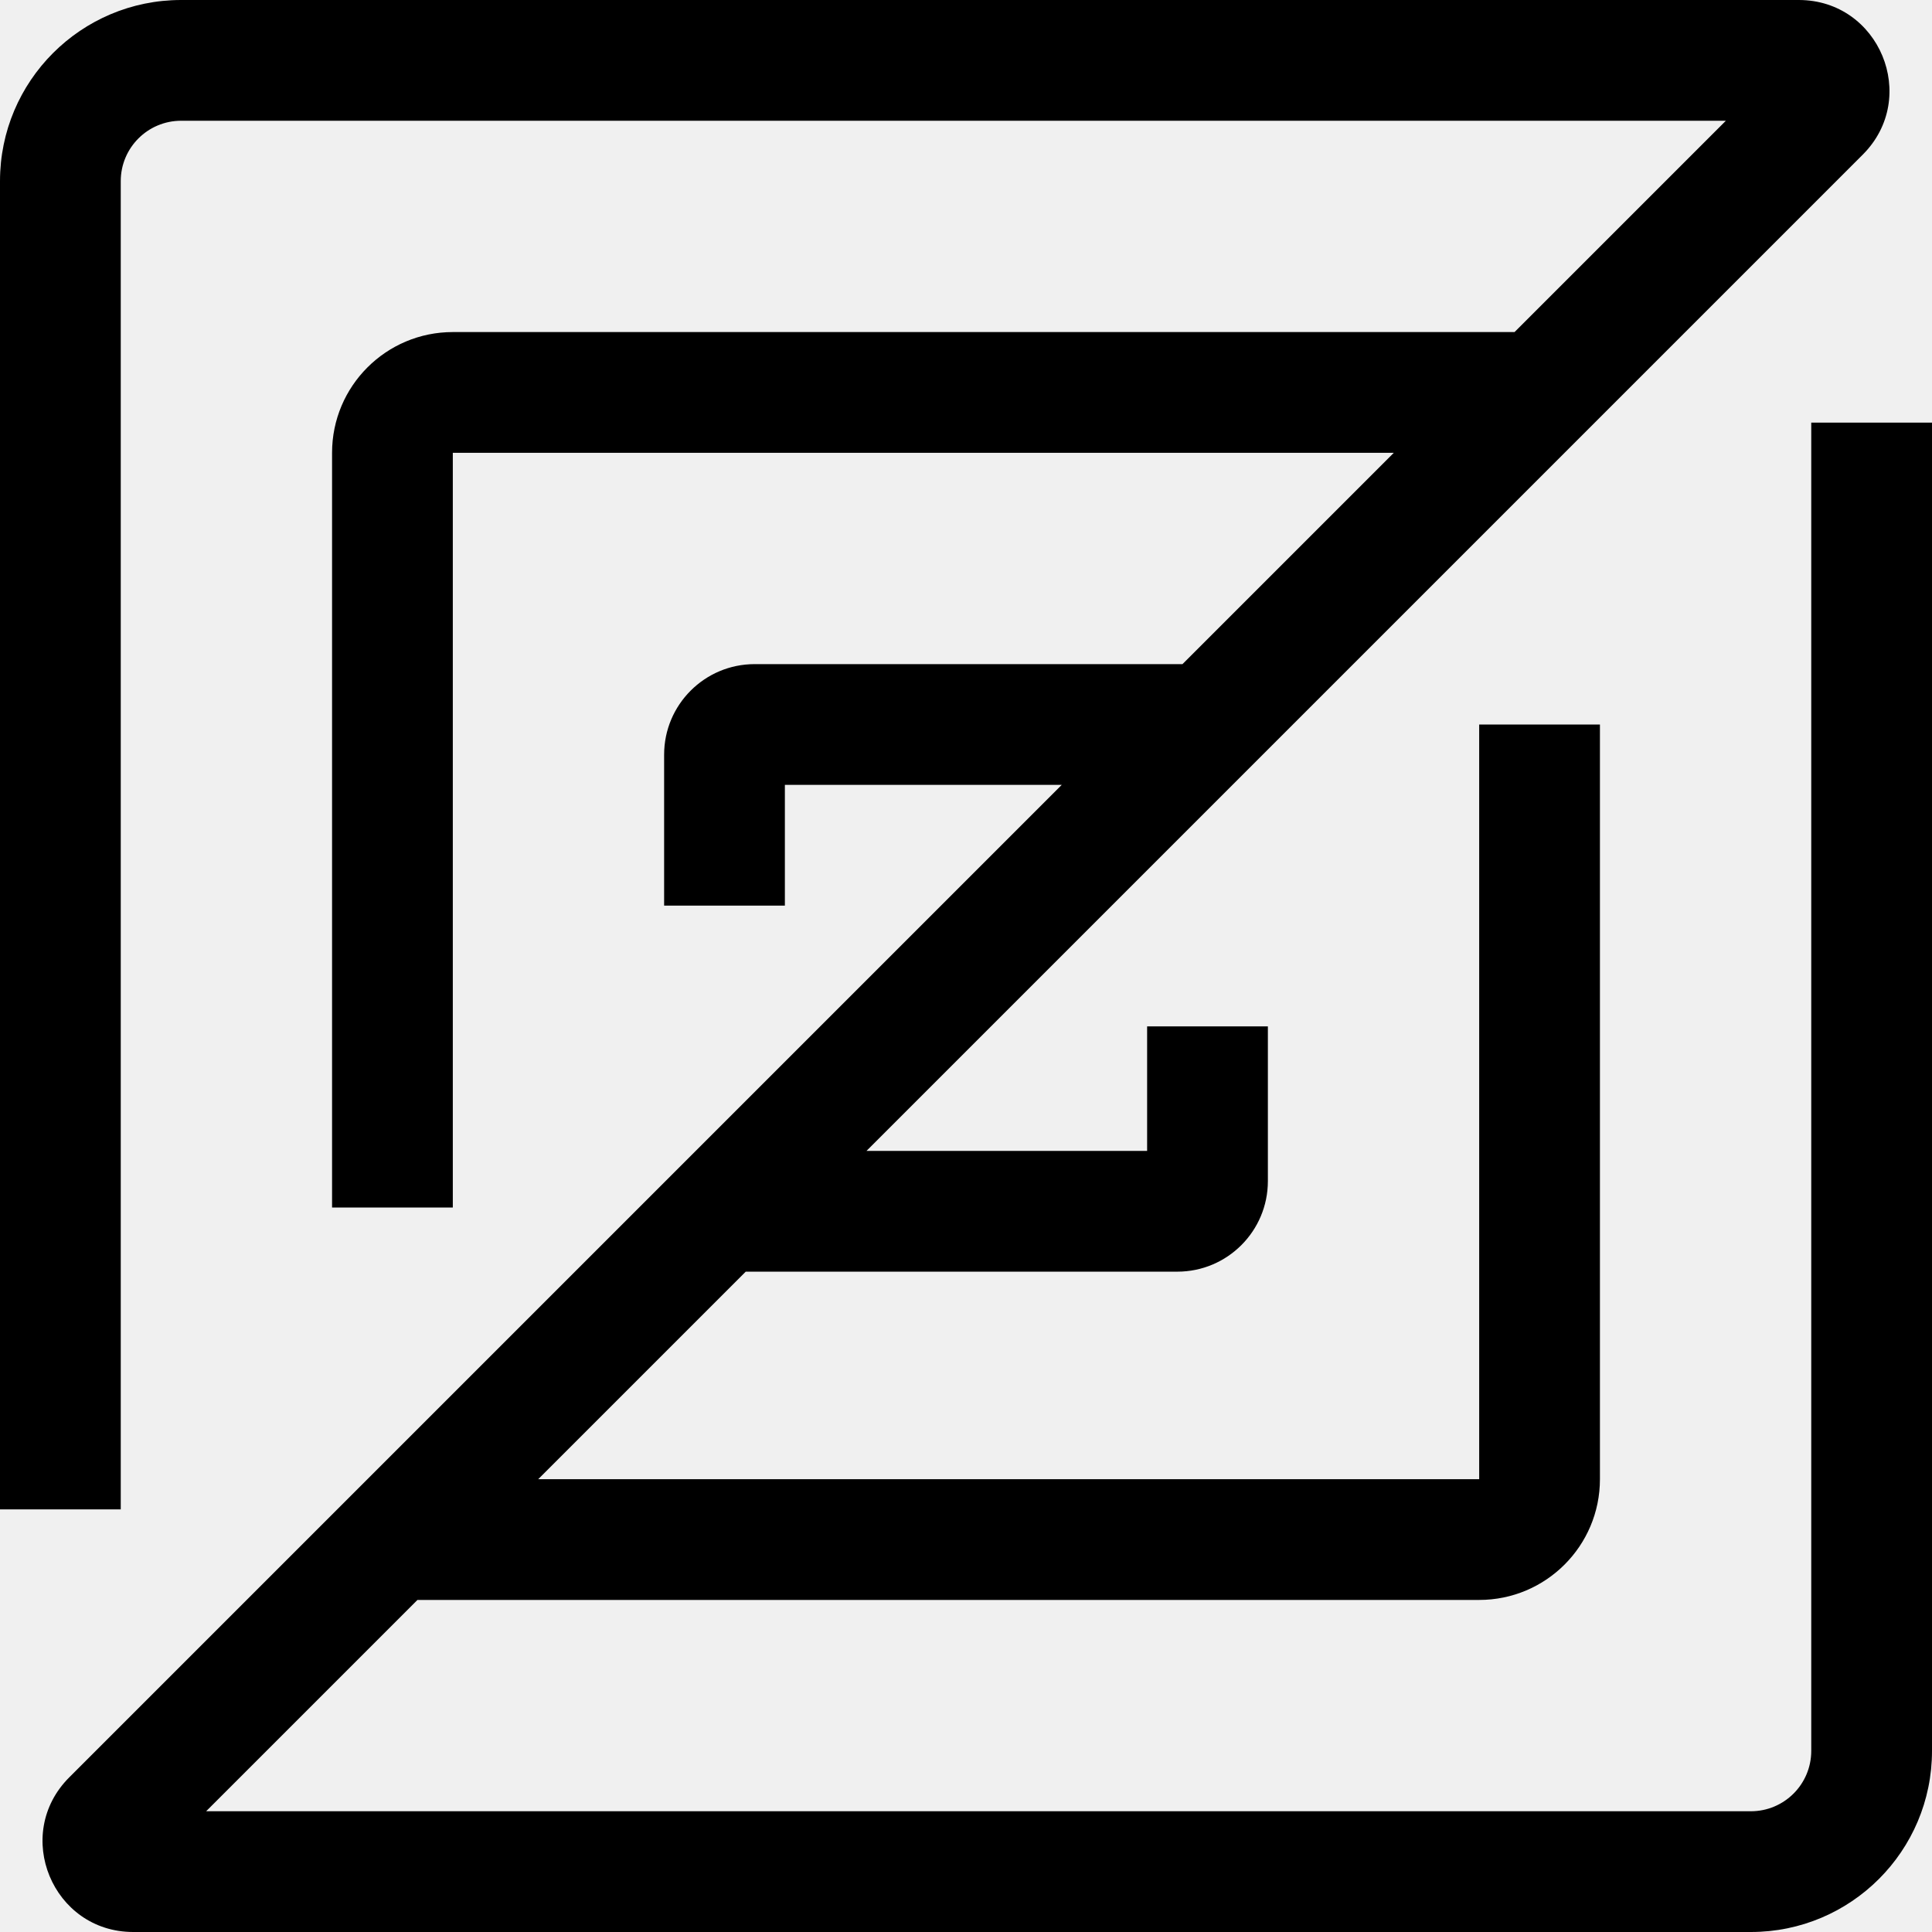
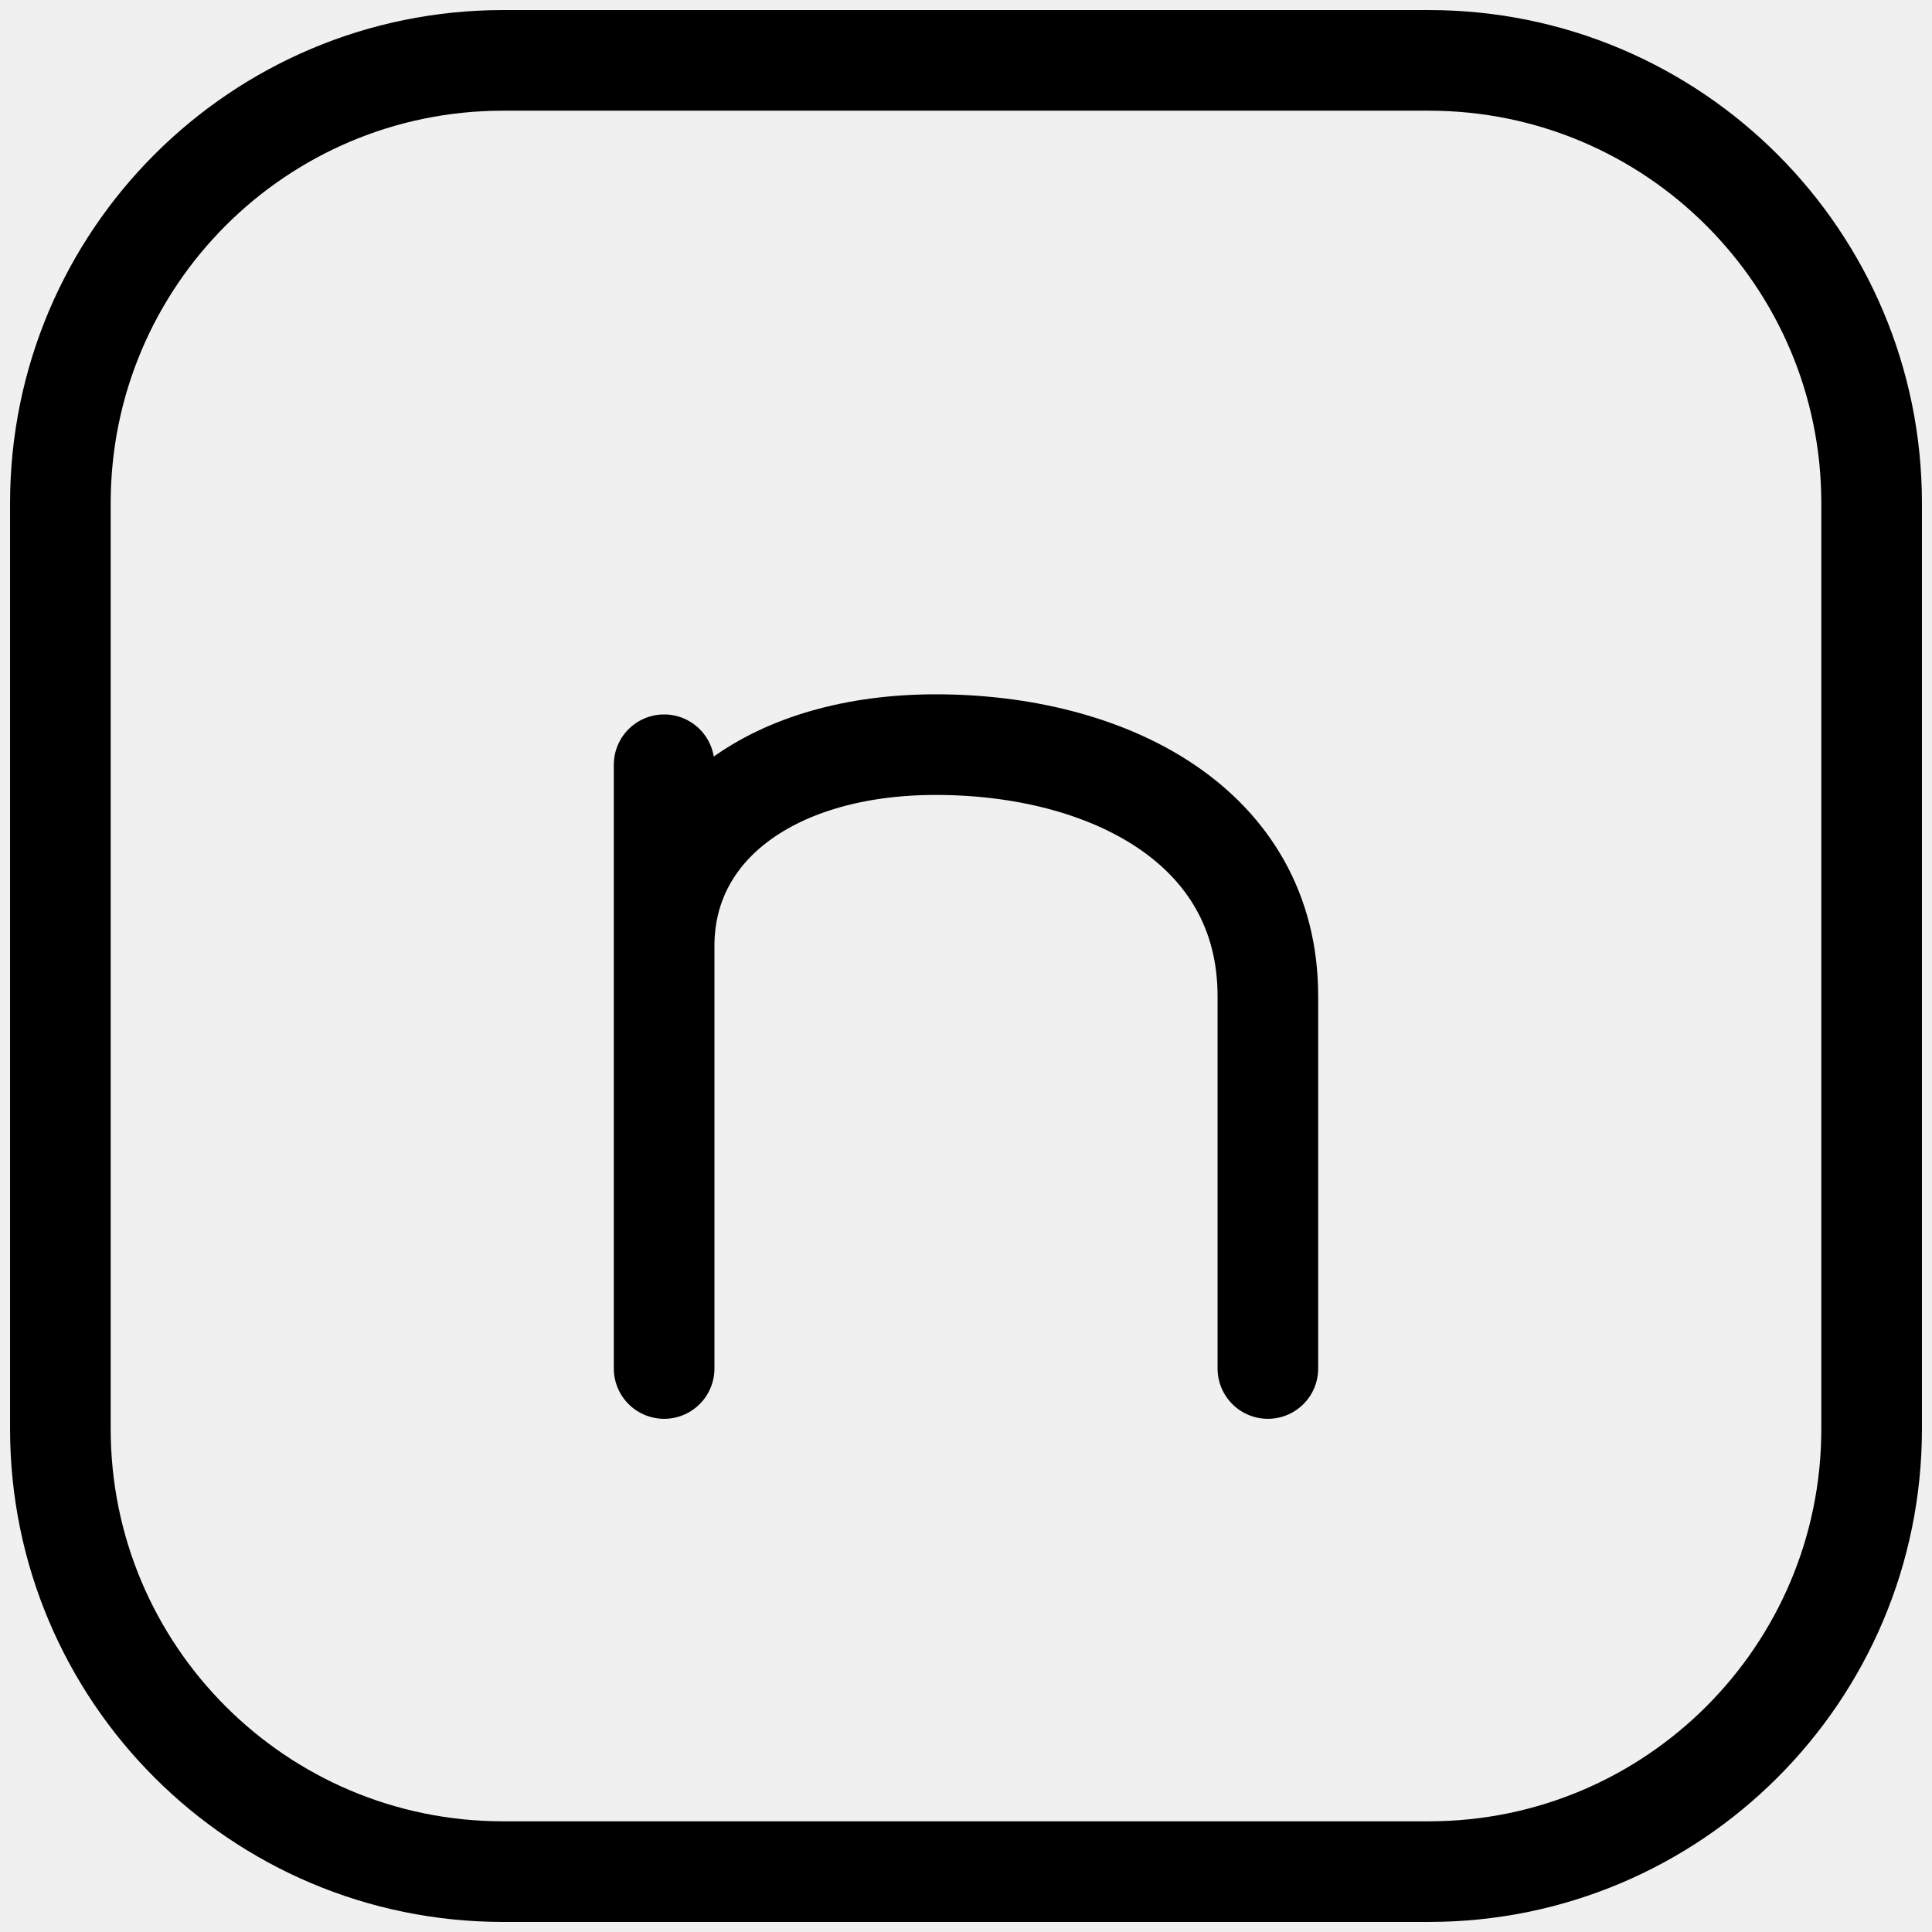
<svg xmlns="http://www.w3.org/2000/svg" width="96" height="96" viewBox="0 0 96 96" fill="none">
-   <g clip-path="url(#clip0_1957_1318)">
-     <path fill-rule="evenodd" clip-rule="evenodd" d="M9 6C7.343 6 6 7.343 6 9V75H0V9C0 4.029 4.029 0 9 0H89.379C93.388 0 95.395 4.847 92.561 7.682L43.055 57.188H57V51H63V58.688C63 61.173 60.985 63.188 58.5 63.188H37.055L26.743 73.5H73.5V36H79.5V73.5C79.5 76.814 76.814 79.5 73.5 79.5H20.743L10.243 90H87C88.657 90 90 88.657 90 87V21H96V87C96 91.971 91.971 96 87 96H6.621C2.612 96 0.605 91.153 3.439 88.318L52.757 39H39V45H33V37.5C33 35.015 35.015 33 37.5 33H58.757L69.257 22.5H22.5V60H16.5V22.5C16.5 19.186 19.186 16.5 22.5 16.5H75.257L85.757 6H9Z" fill="black" />
-   </g>
-   <defs>
-     <clipPath id="clip0_1957_1318">
-       <rect width="96" height="96" fill="white" />
-     </clipPath>
-   </defs>
+   <rect x="3" y="3" width="90" height="90" rx="22" stroke="black" stroke-width="5" />
+   <path d="M33 68V38M33 47C33 41 38.5 37 46.5 37C55 37 63 41 63 49.5V68" stroke="black" stroke-width="5" stroke-linecap="round" />
</svg>
